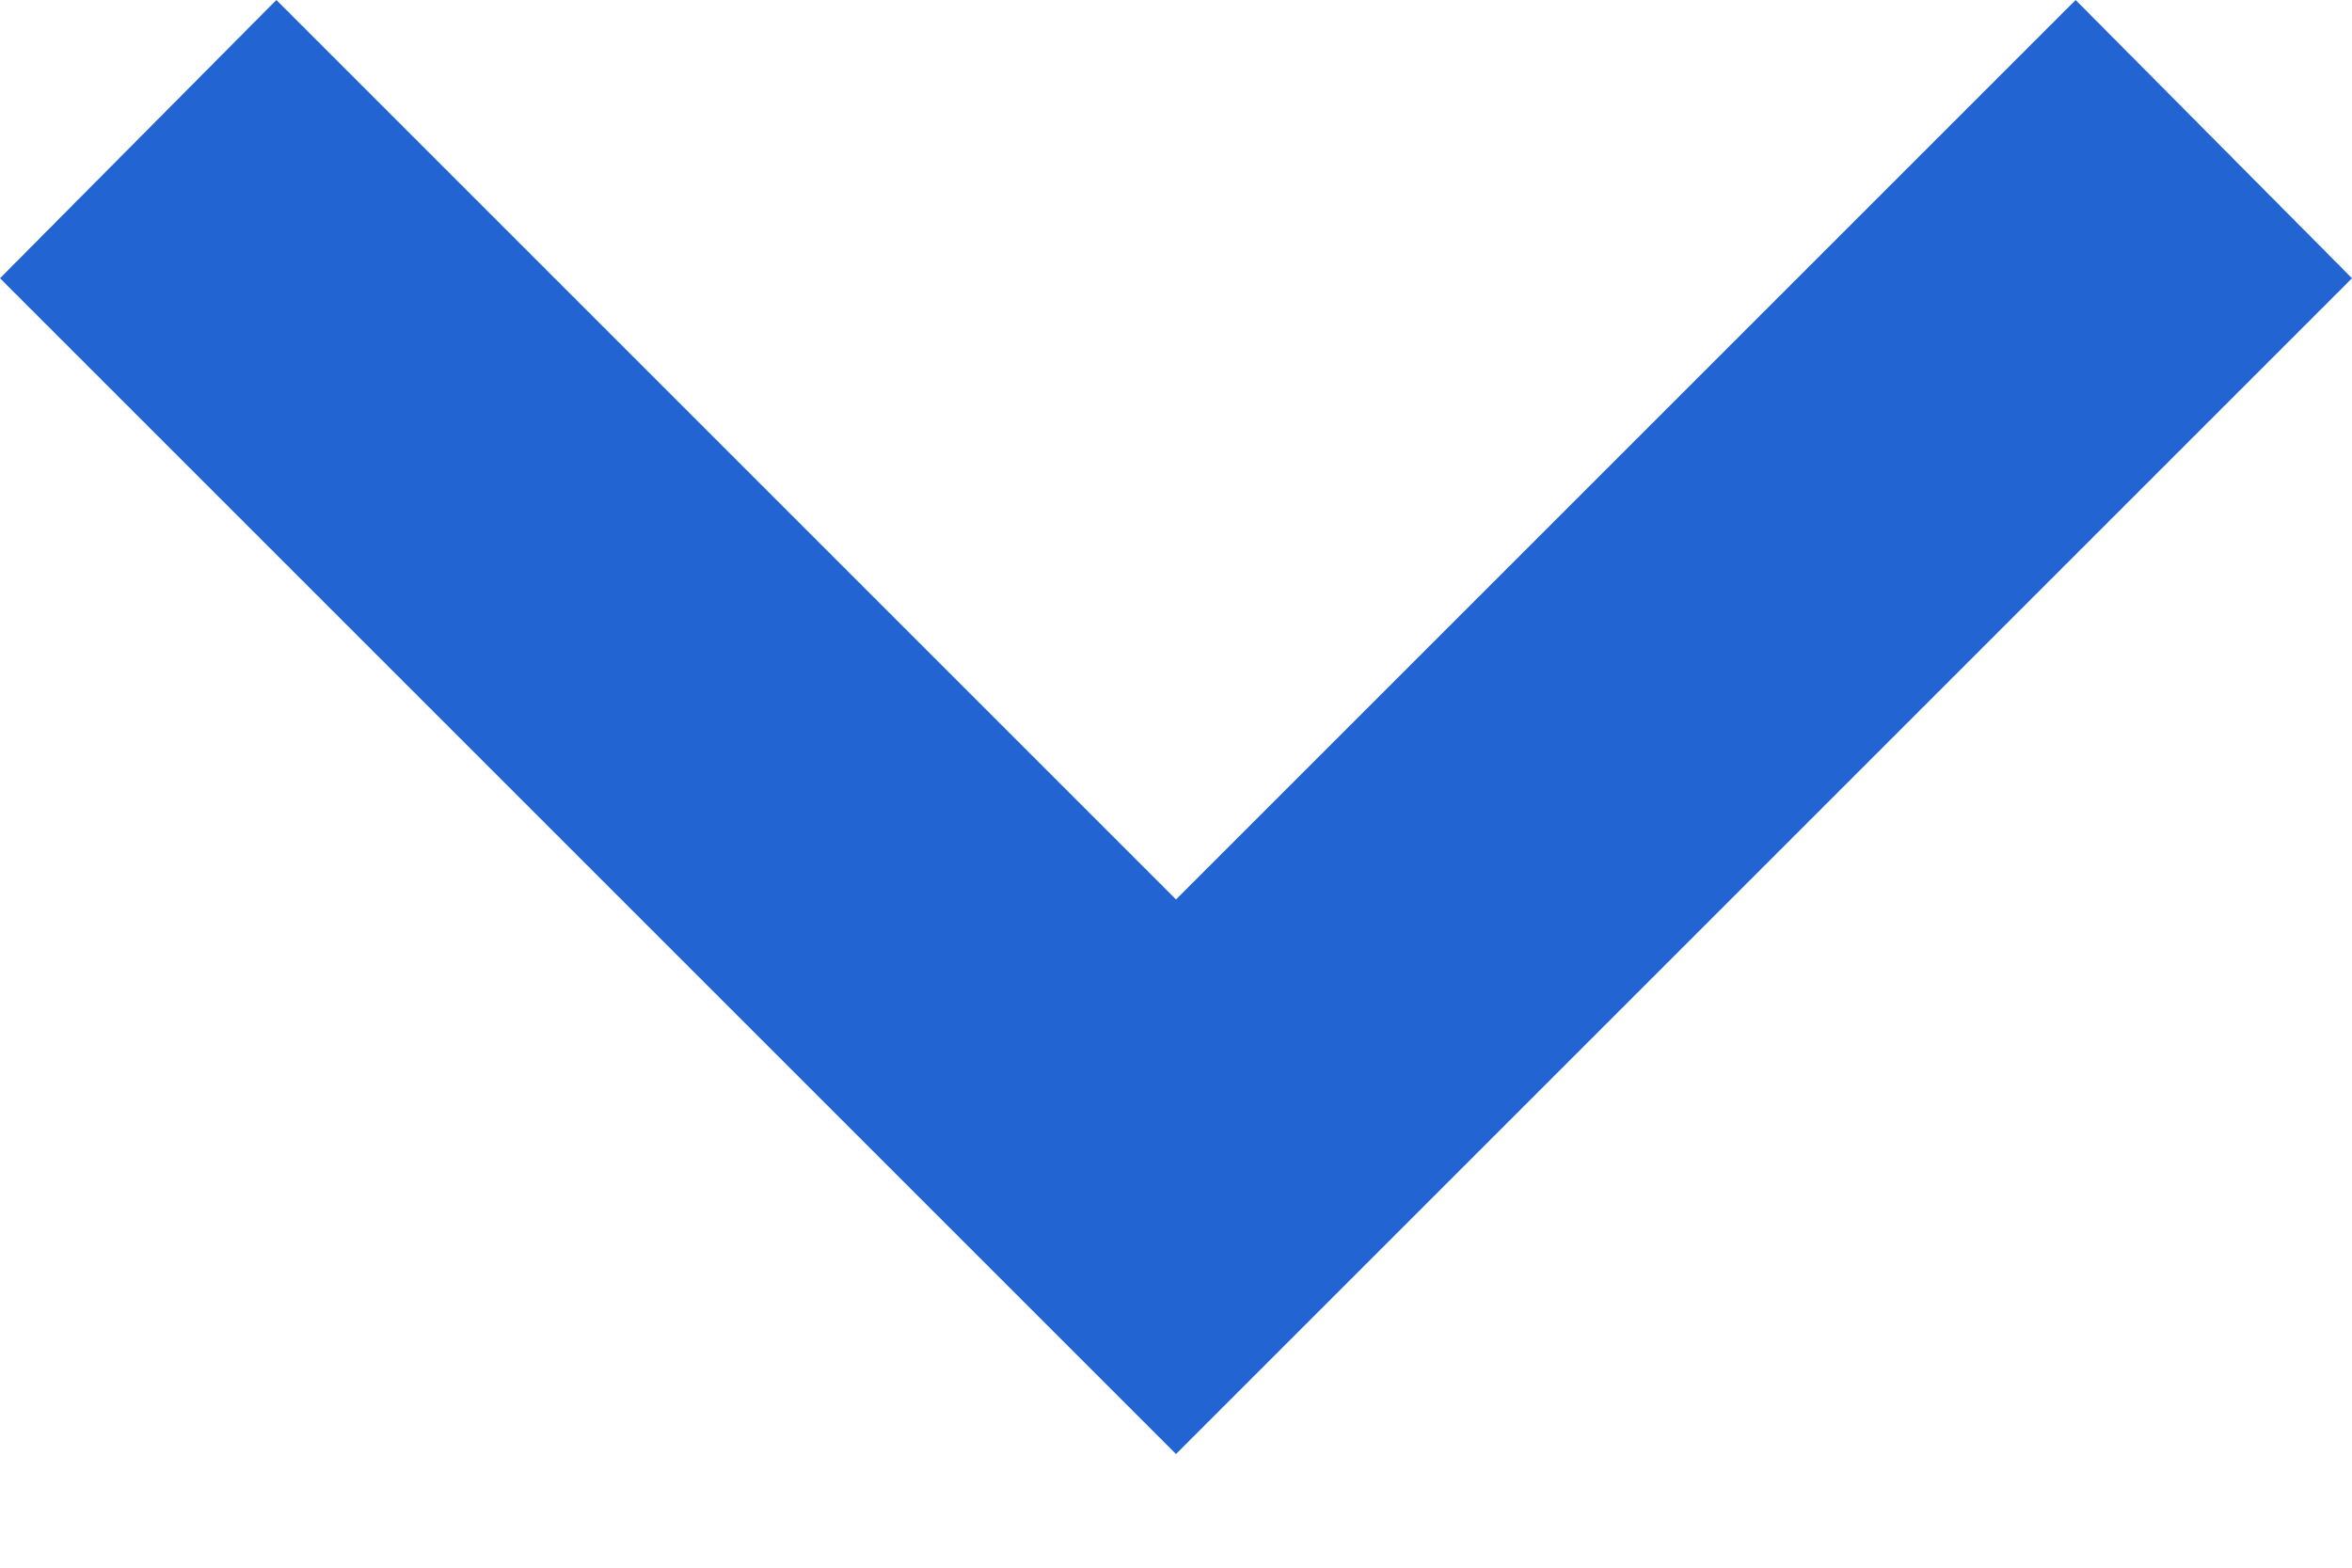
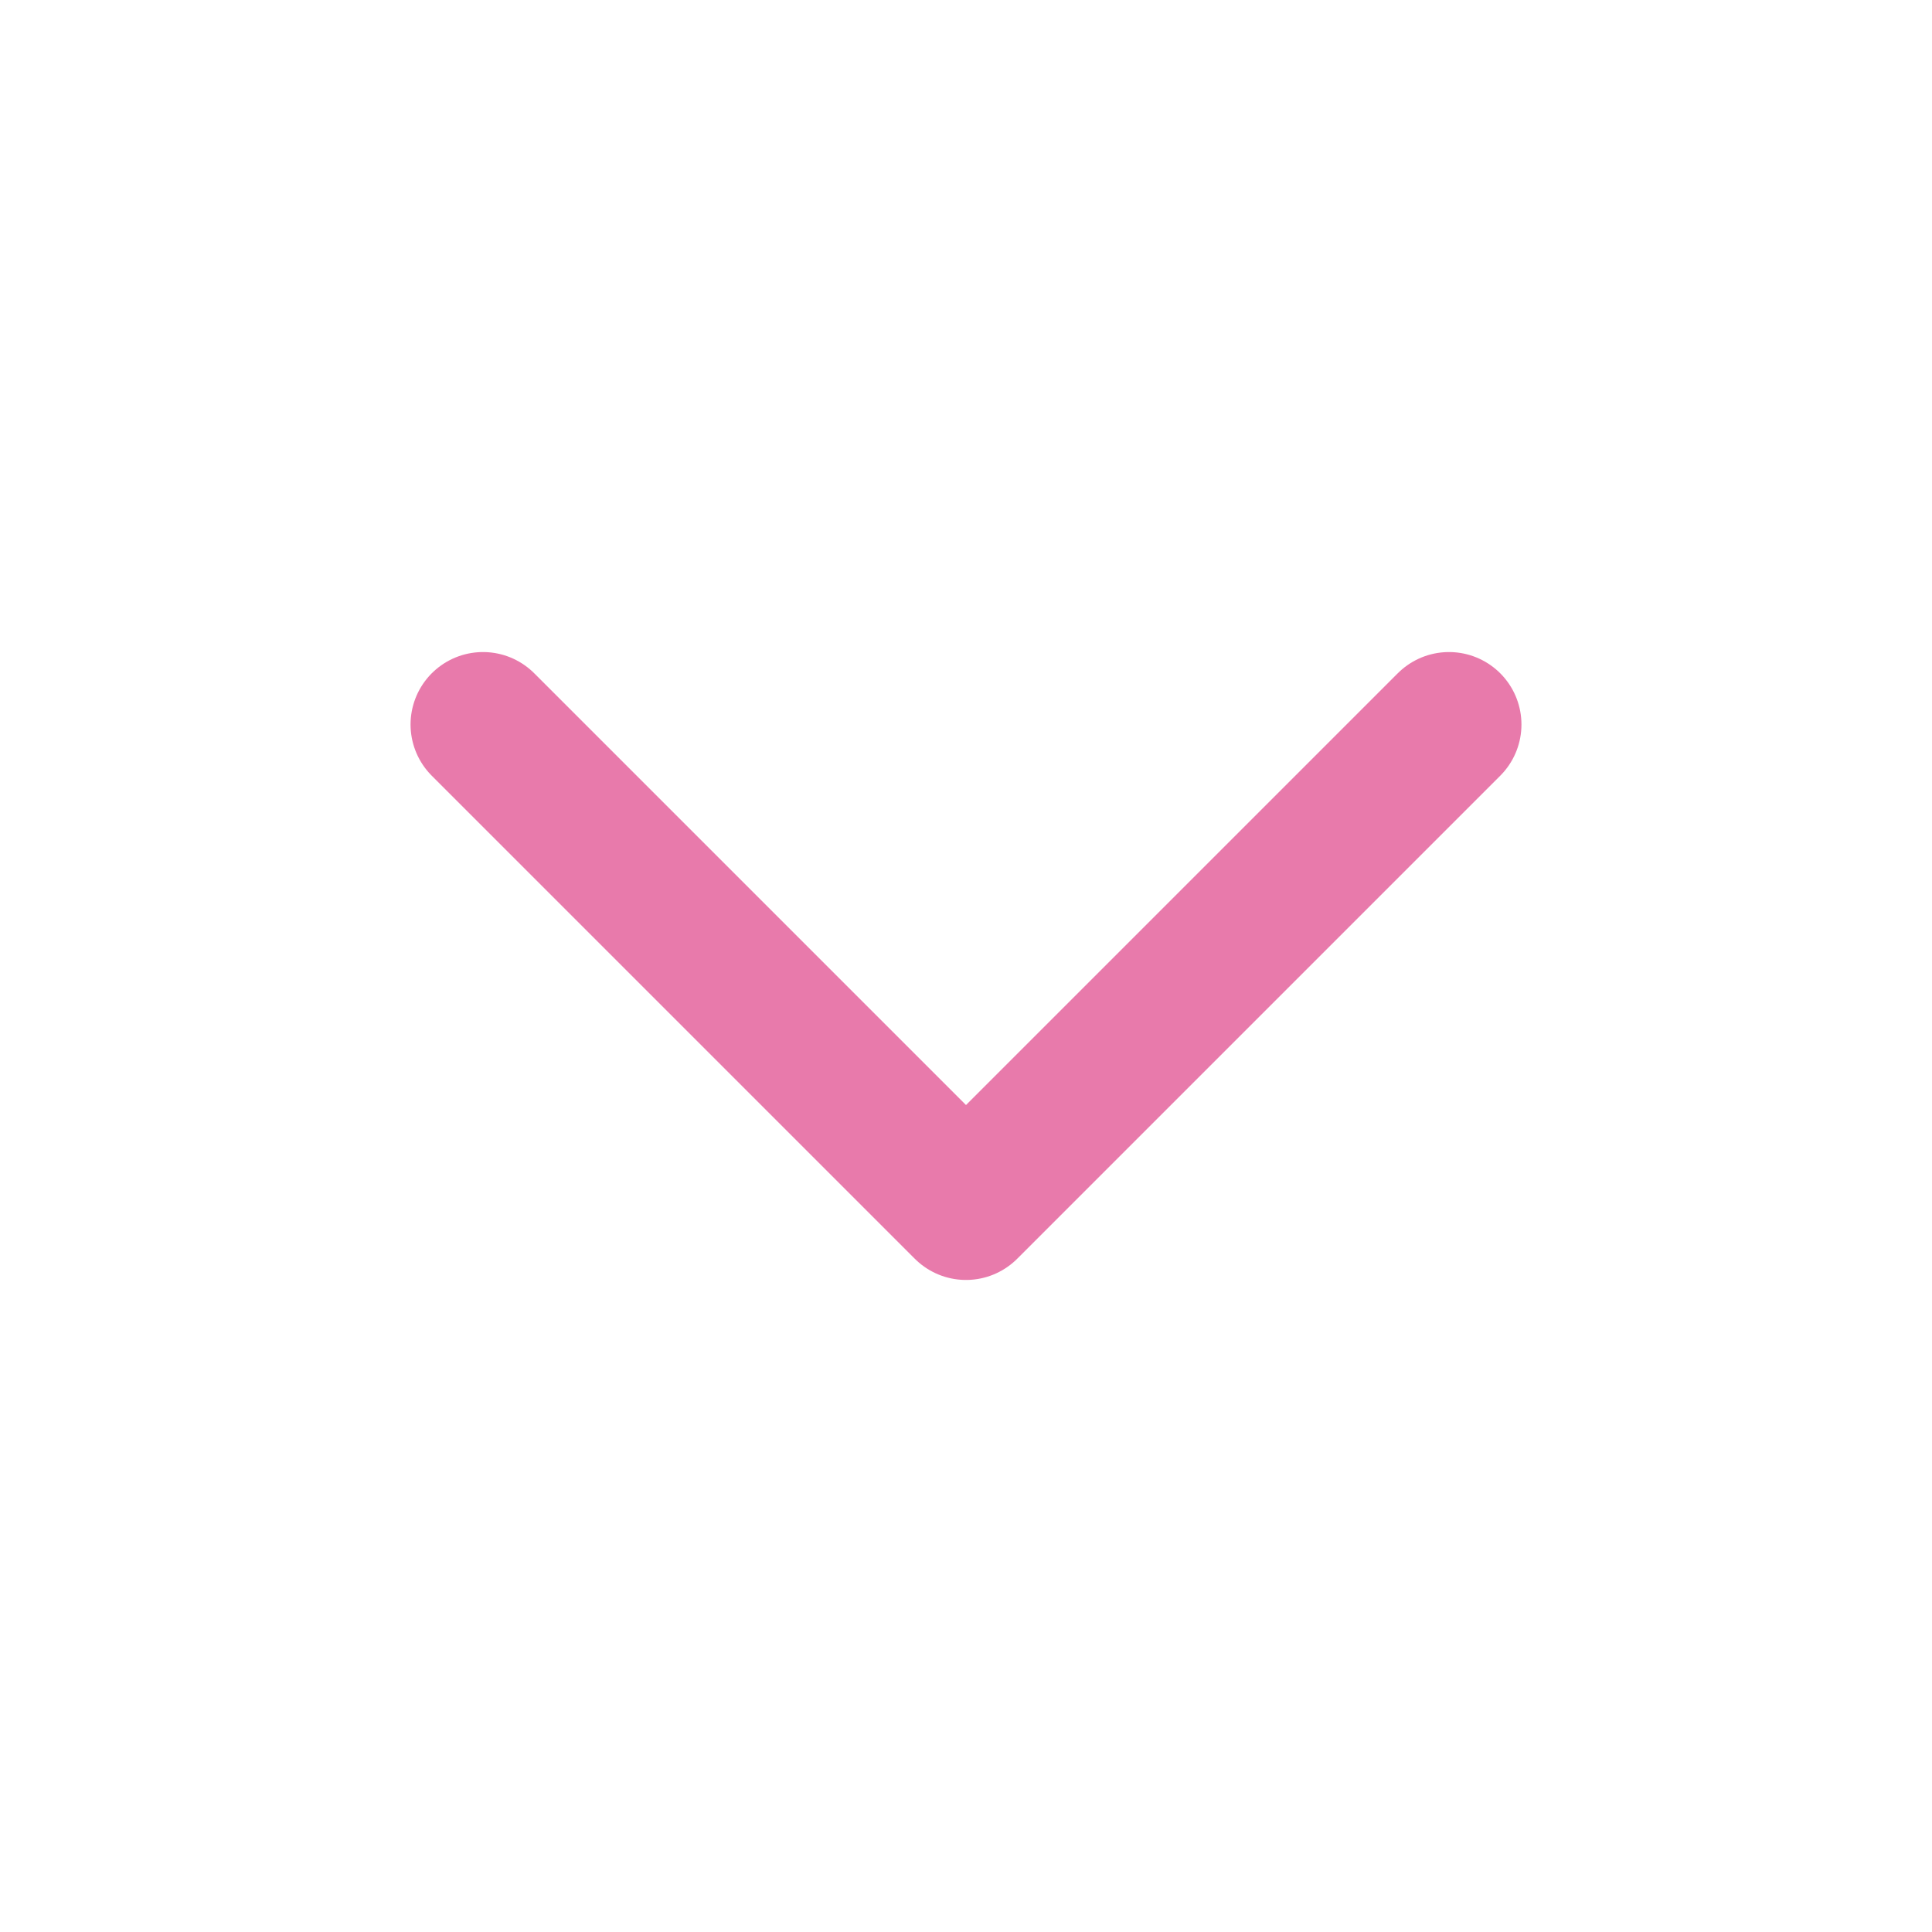
- <svg xmlns="http://www.w3.org/2000/svg" width="12" height="8" viewBox="0 0 12 8" fill="none">
-   <path d="M1.41 -7.62939e-08L6 4.59L10.59 -7.62939e-08L12 1.42L6 7.42L0 1.42L1.41 -7.62939e-08Z" fill="#2264D1" />
+ <svg xmlns="http://www.w3.org/2000/svg" width="24" height="24" viewBox="0 0 24 24" fill="none" stroke="#e87aab" stroke-width="1.8" stroke-linecap="round" stroke-linejoin="round">
+   <polyline points="6 9 12 15 18 9" />
</svg>
